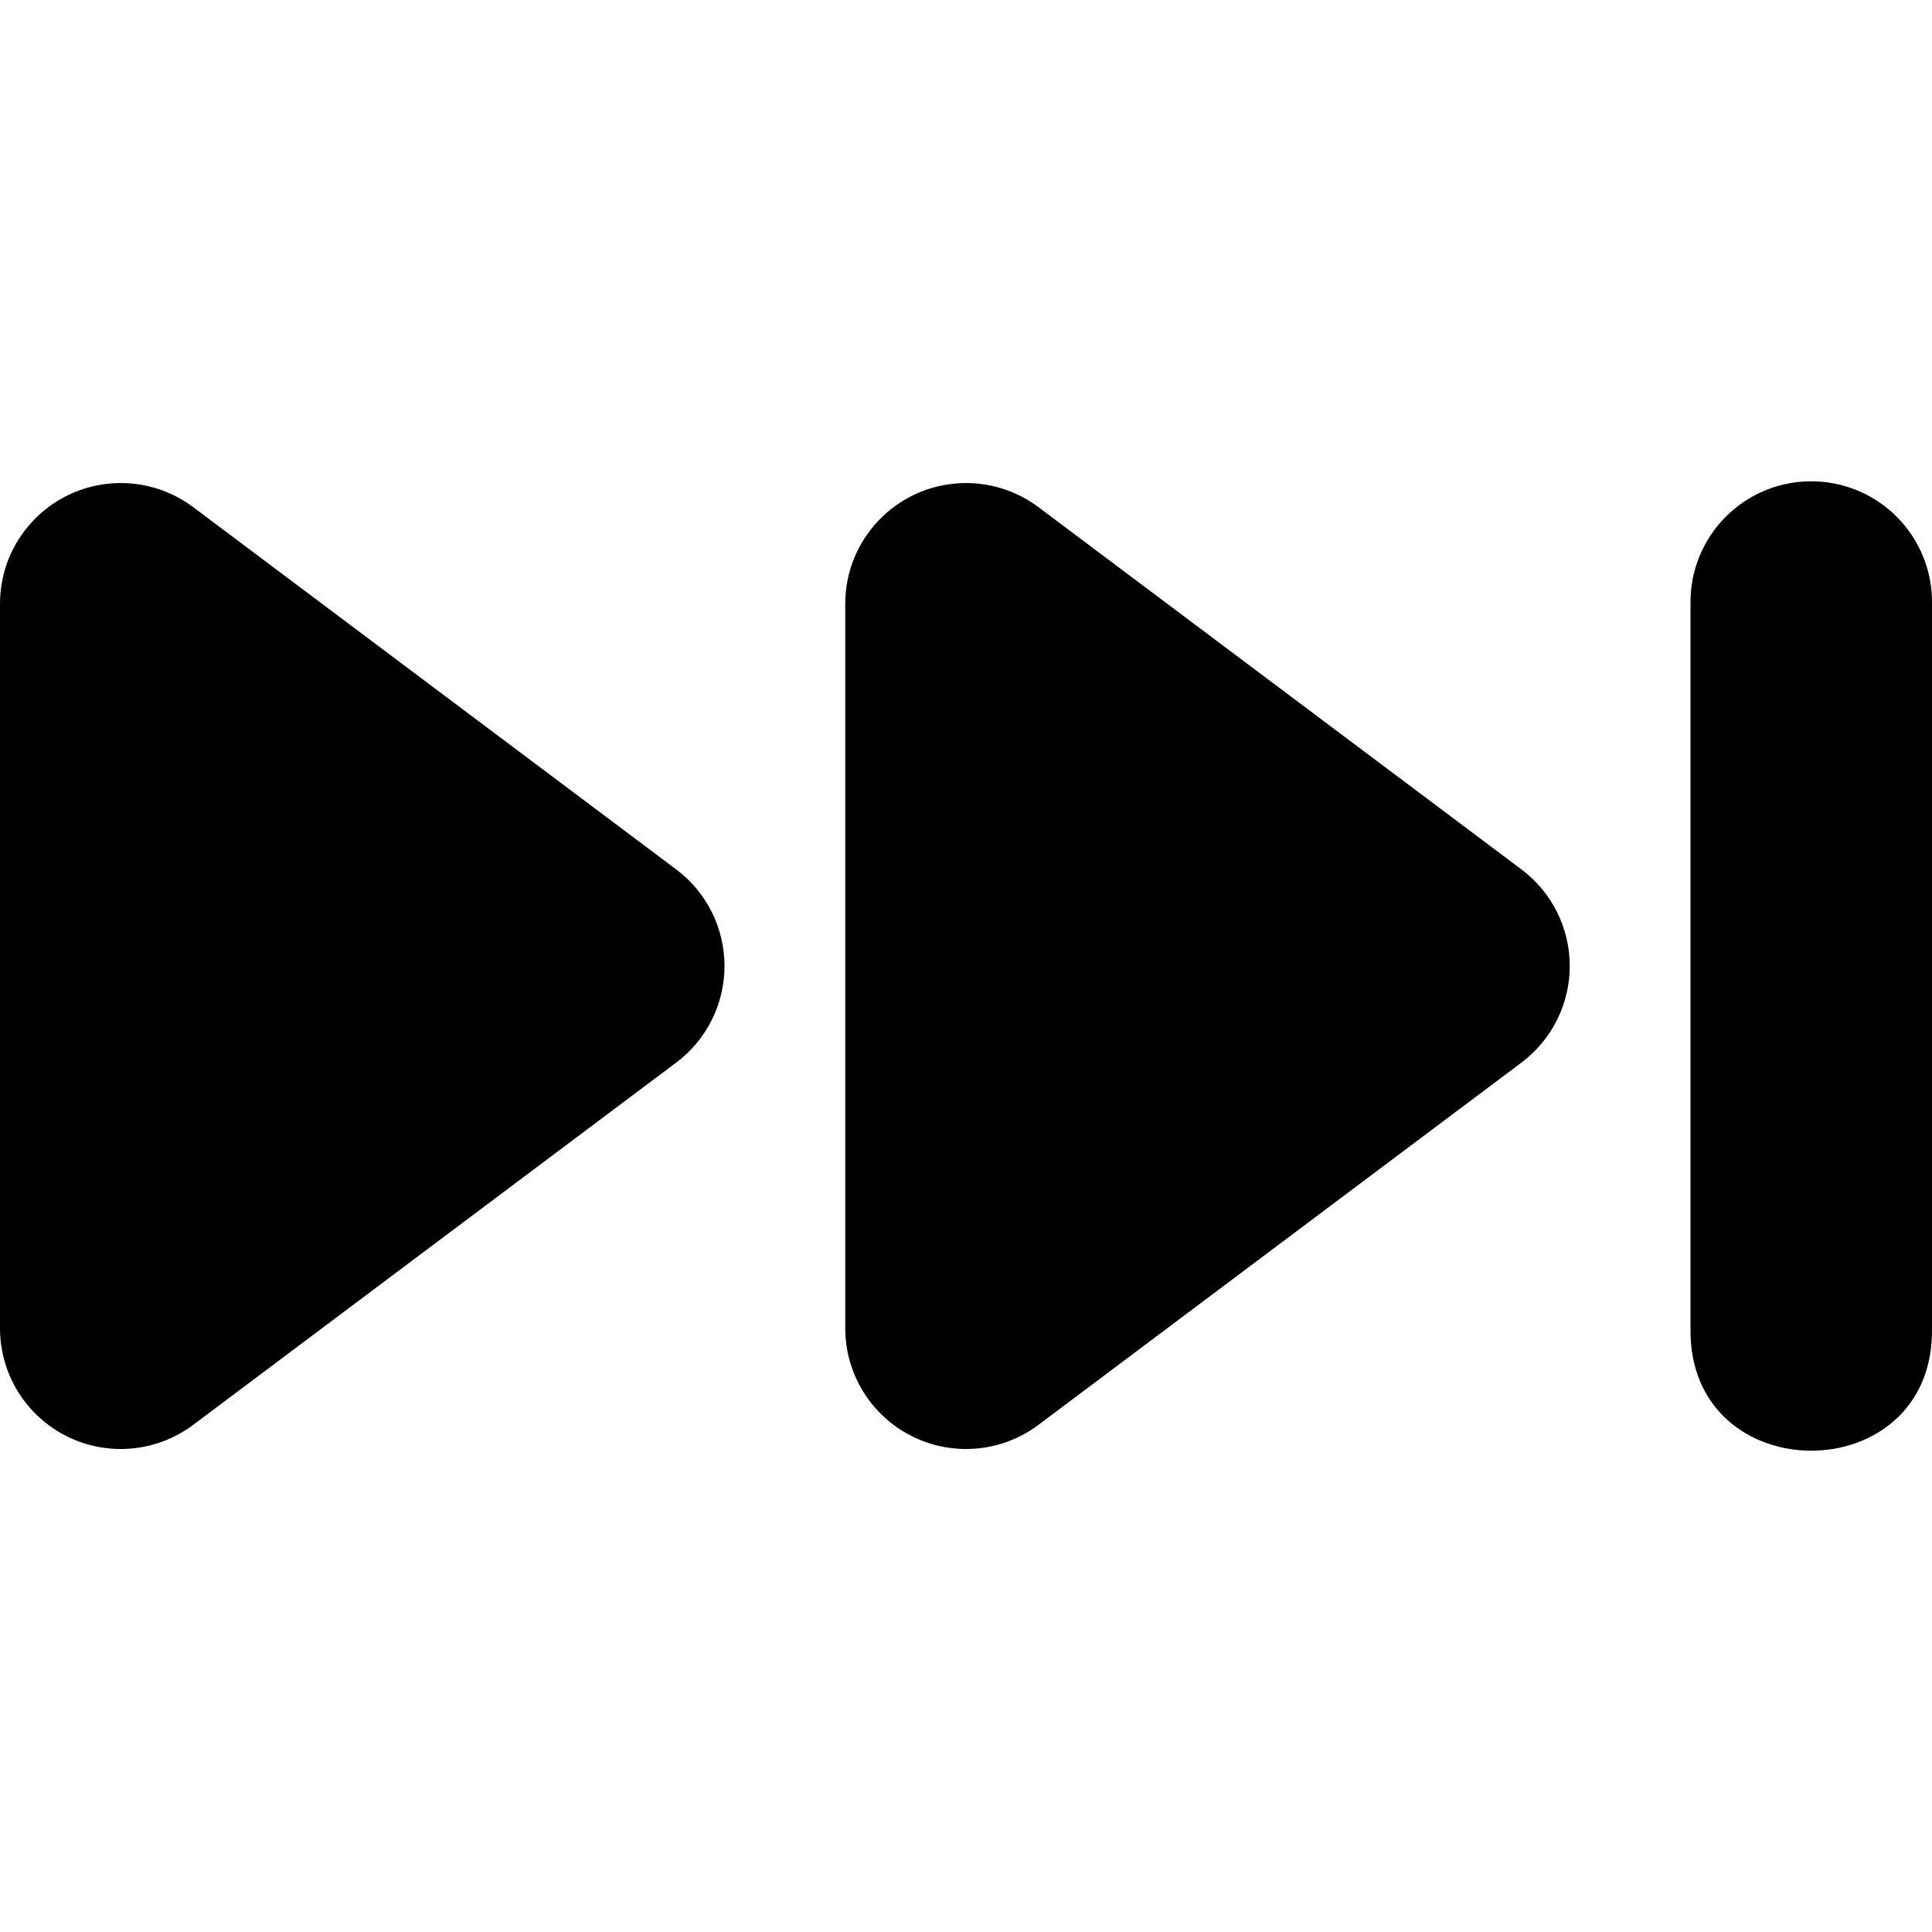
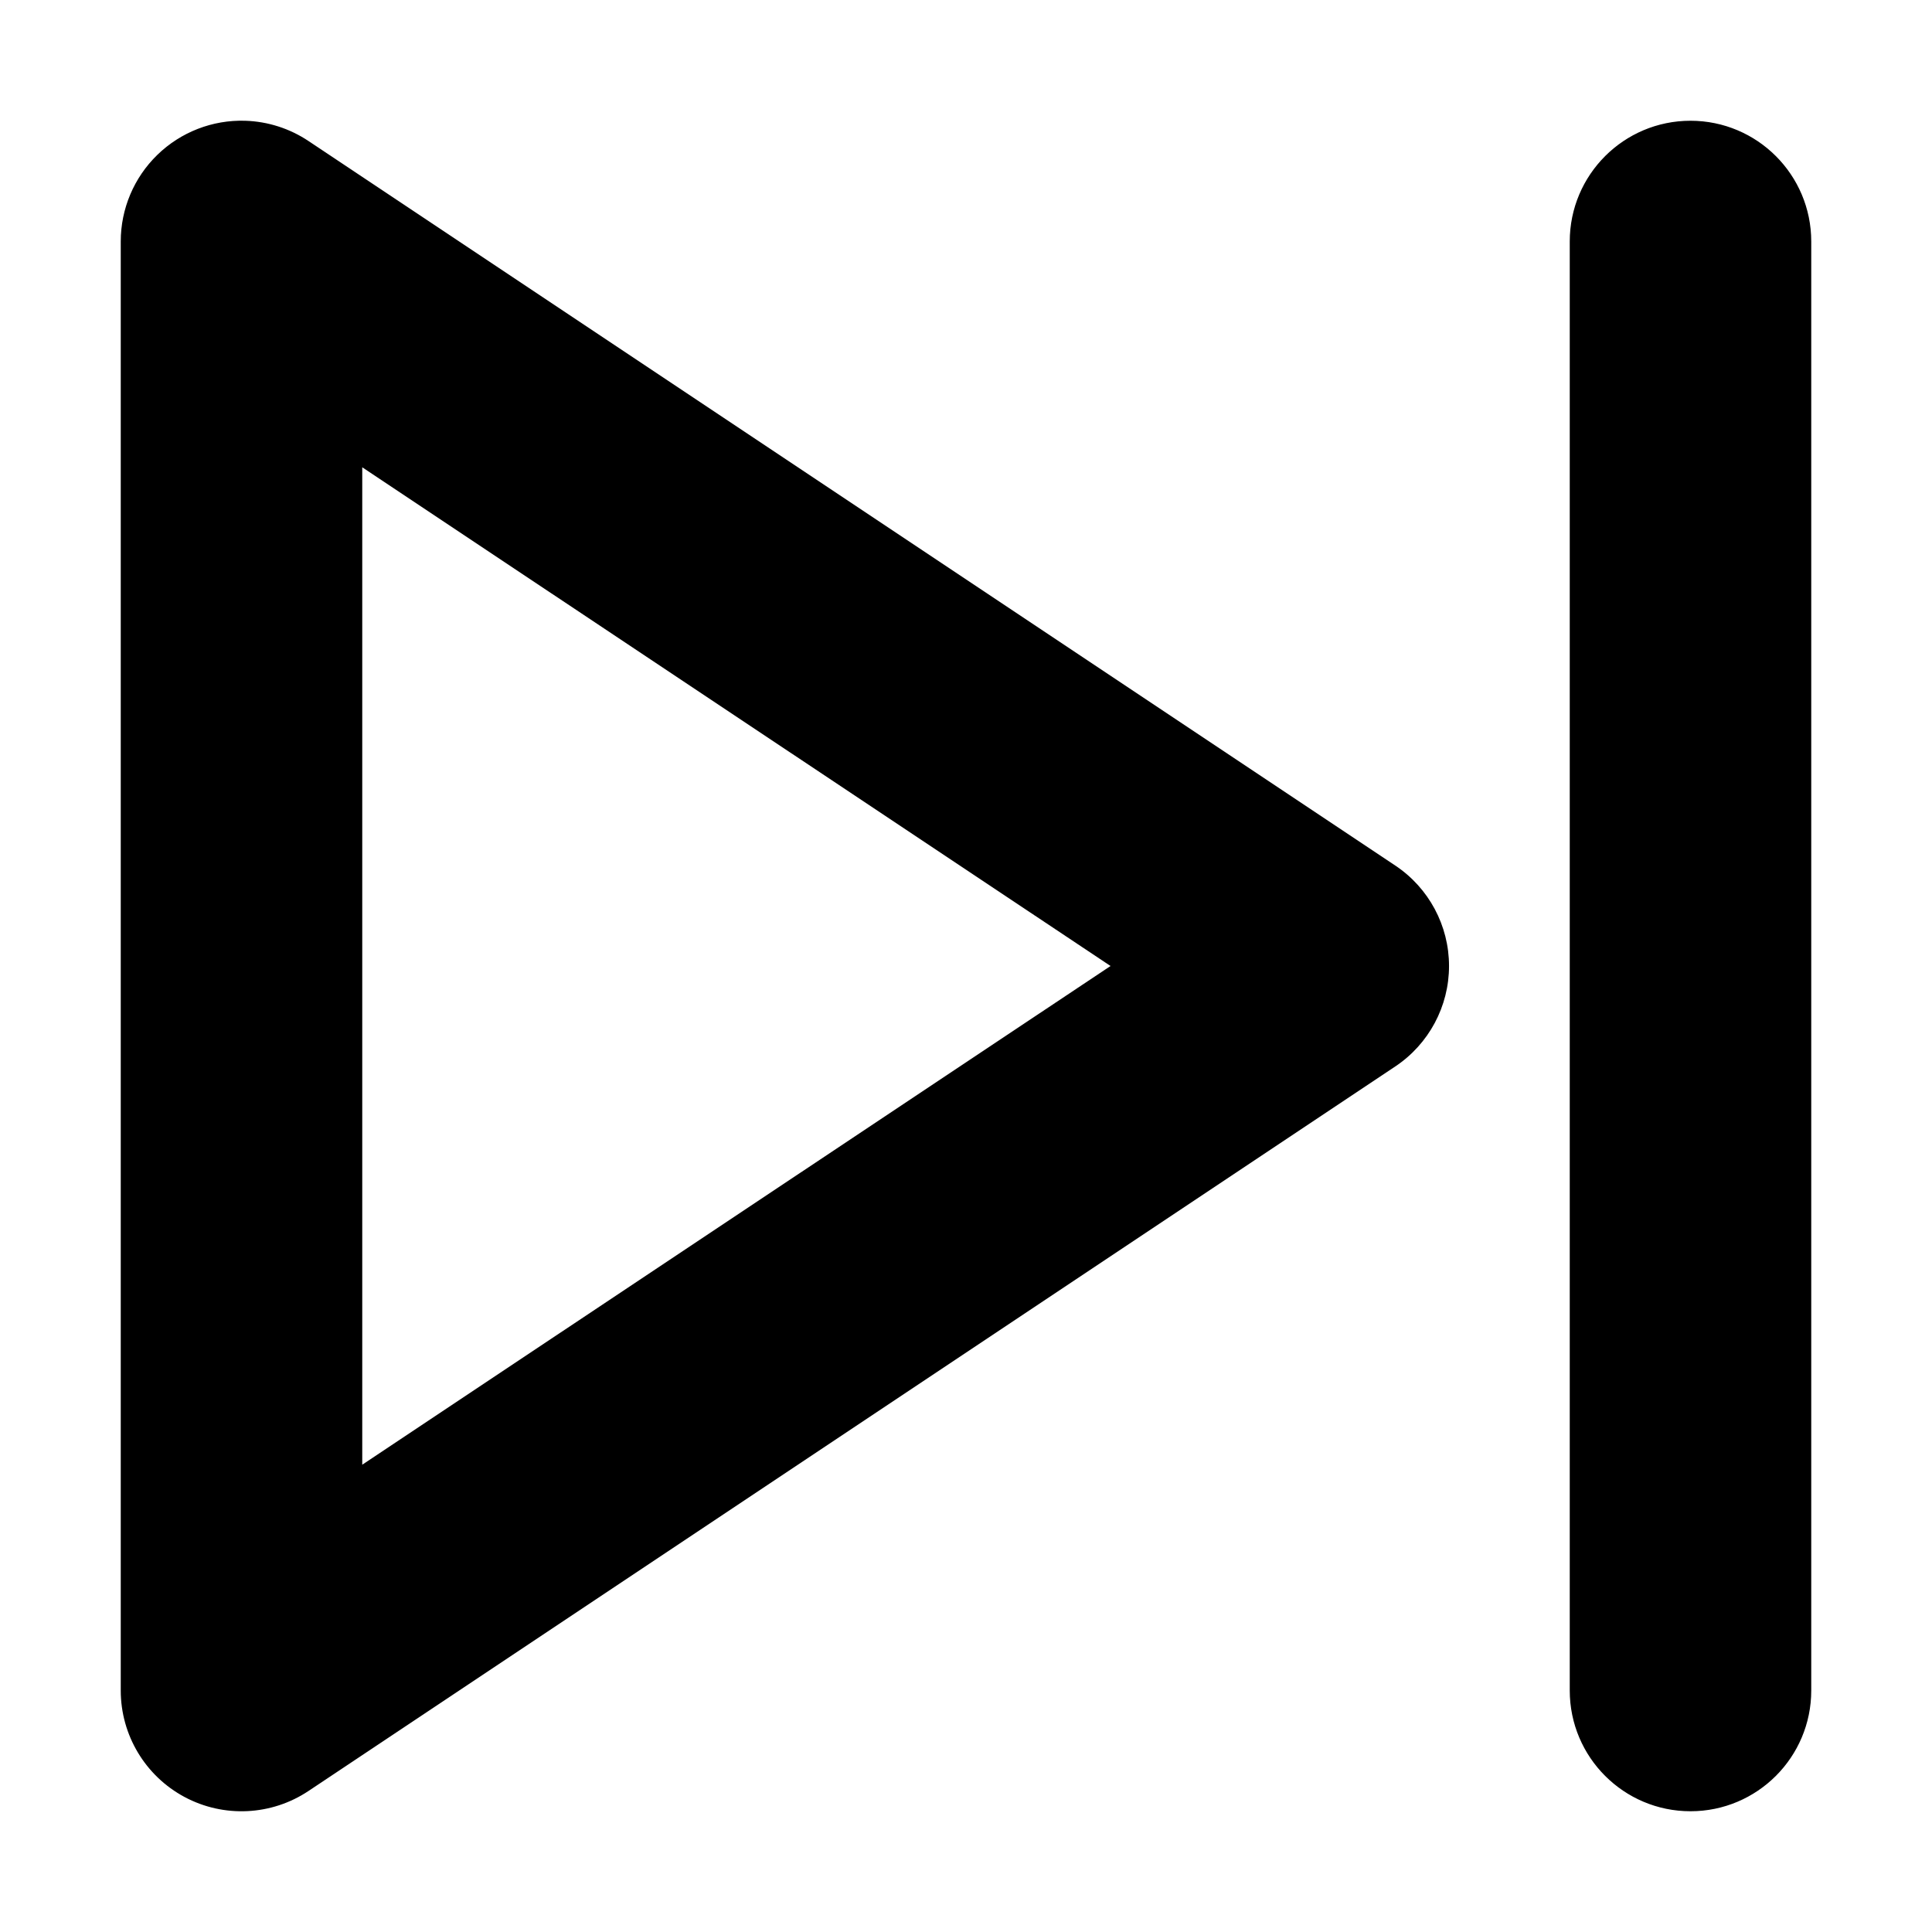
- <svg xmlns="http://www.w3.org/2000/svg" width="16" height="16">
-   <path style="line-height:normal;font-variant-ligatures:normal;font-variant-position:normal;font-variant-caps:normal;font-variant-numeric:normal;font-variant-alternates:normal;font-feature-settings:normal;text-indent:0;text-align:start;text-decoration-line:none;text-decoration-style:solid;text-decoration-color:#000;text-transform:none;text-orientation:mixed;white-space:normal;shape-padding:0;isolation:auto;mix-blend-mode:normal;solid-color:#000;solid-opacity:1" d="M14.984 3.986A1 1 0 0 0 14 5v6c-.02 1.352 2.02 1.352 2 0V5a1 1 0 0 0-1.016-1.014zm-14.04.016A1 1 0 0 0 0 5v6a1 1 0 0 0 1.6.8l4-3a1 1 0 0 0 0-1.6l-4-3a1 1 0 0 0-.657-.198zm7 0A1 1 0 0 0 7 5v6a1 1 0 0 0 1.6.8l4-3a1 1 0 0 0 0-1.6l-4-3a1 1 0 0 0-.657-.198z" color="#000" font-weight="400" font-family="sans-serif" overflow="visible" />
+ <svg xmlns="http://www.w3.org/2000/svg" height="16" width="16">
+   <path d="M14 1a1 1 0 0 1 1 1v12a1 1 0 0 1-1 1 1 1 0 0 1-1-1V2a1 1 0 0 1 1-1zM2.03 1a1 1 0 0 1 .525.168l9 6a1 1 0 0 1 0 1.664l-9 6A1 1 0 0 1 1 14V2a1 1 0 0 1 1.03-1zM3 3.87v8.26L9.197 8z" style="line-height:normal;font-variant-ligatures:normal;font-variant-position:normal;font-variant-caps:normal;font-variant-numeric:normal;font-variant-alternates:normal;font-variant-east-asian:normal;font-feature-settings:normal;font-variation-settings:normal;text-indent:0;text-align:start;text-decoration-line:none;text-decoration-style:solid;text-decoration-color:#000;text-transform:none;text-orientation:mixed;white-space:normal;shape-padding:0;shape-margin:0;inline-size:0;isolation:auto;mix-blend-mode:normal;solid-color:#000;solid-opacity:1" color="#000" font-weight="400" font-family="sans-serif" overflow="visible" />
</svg>
